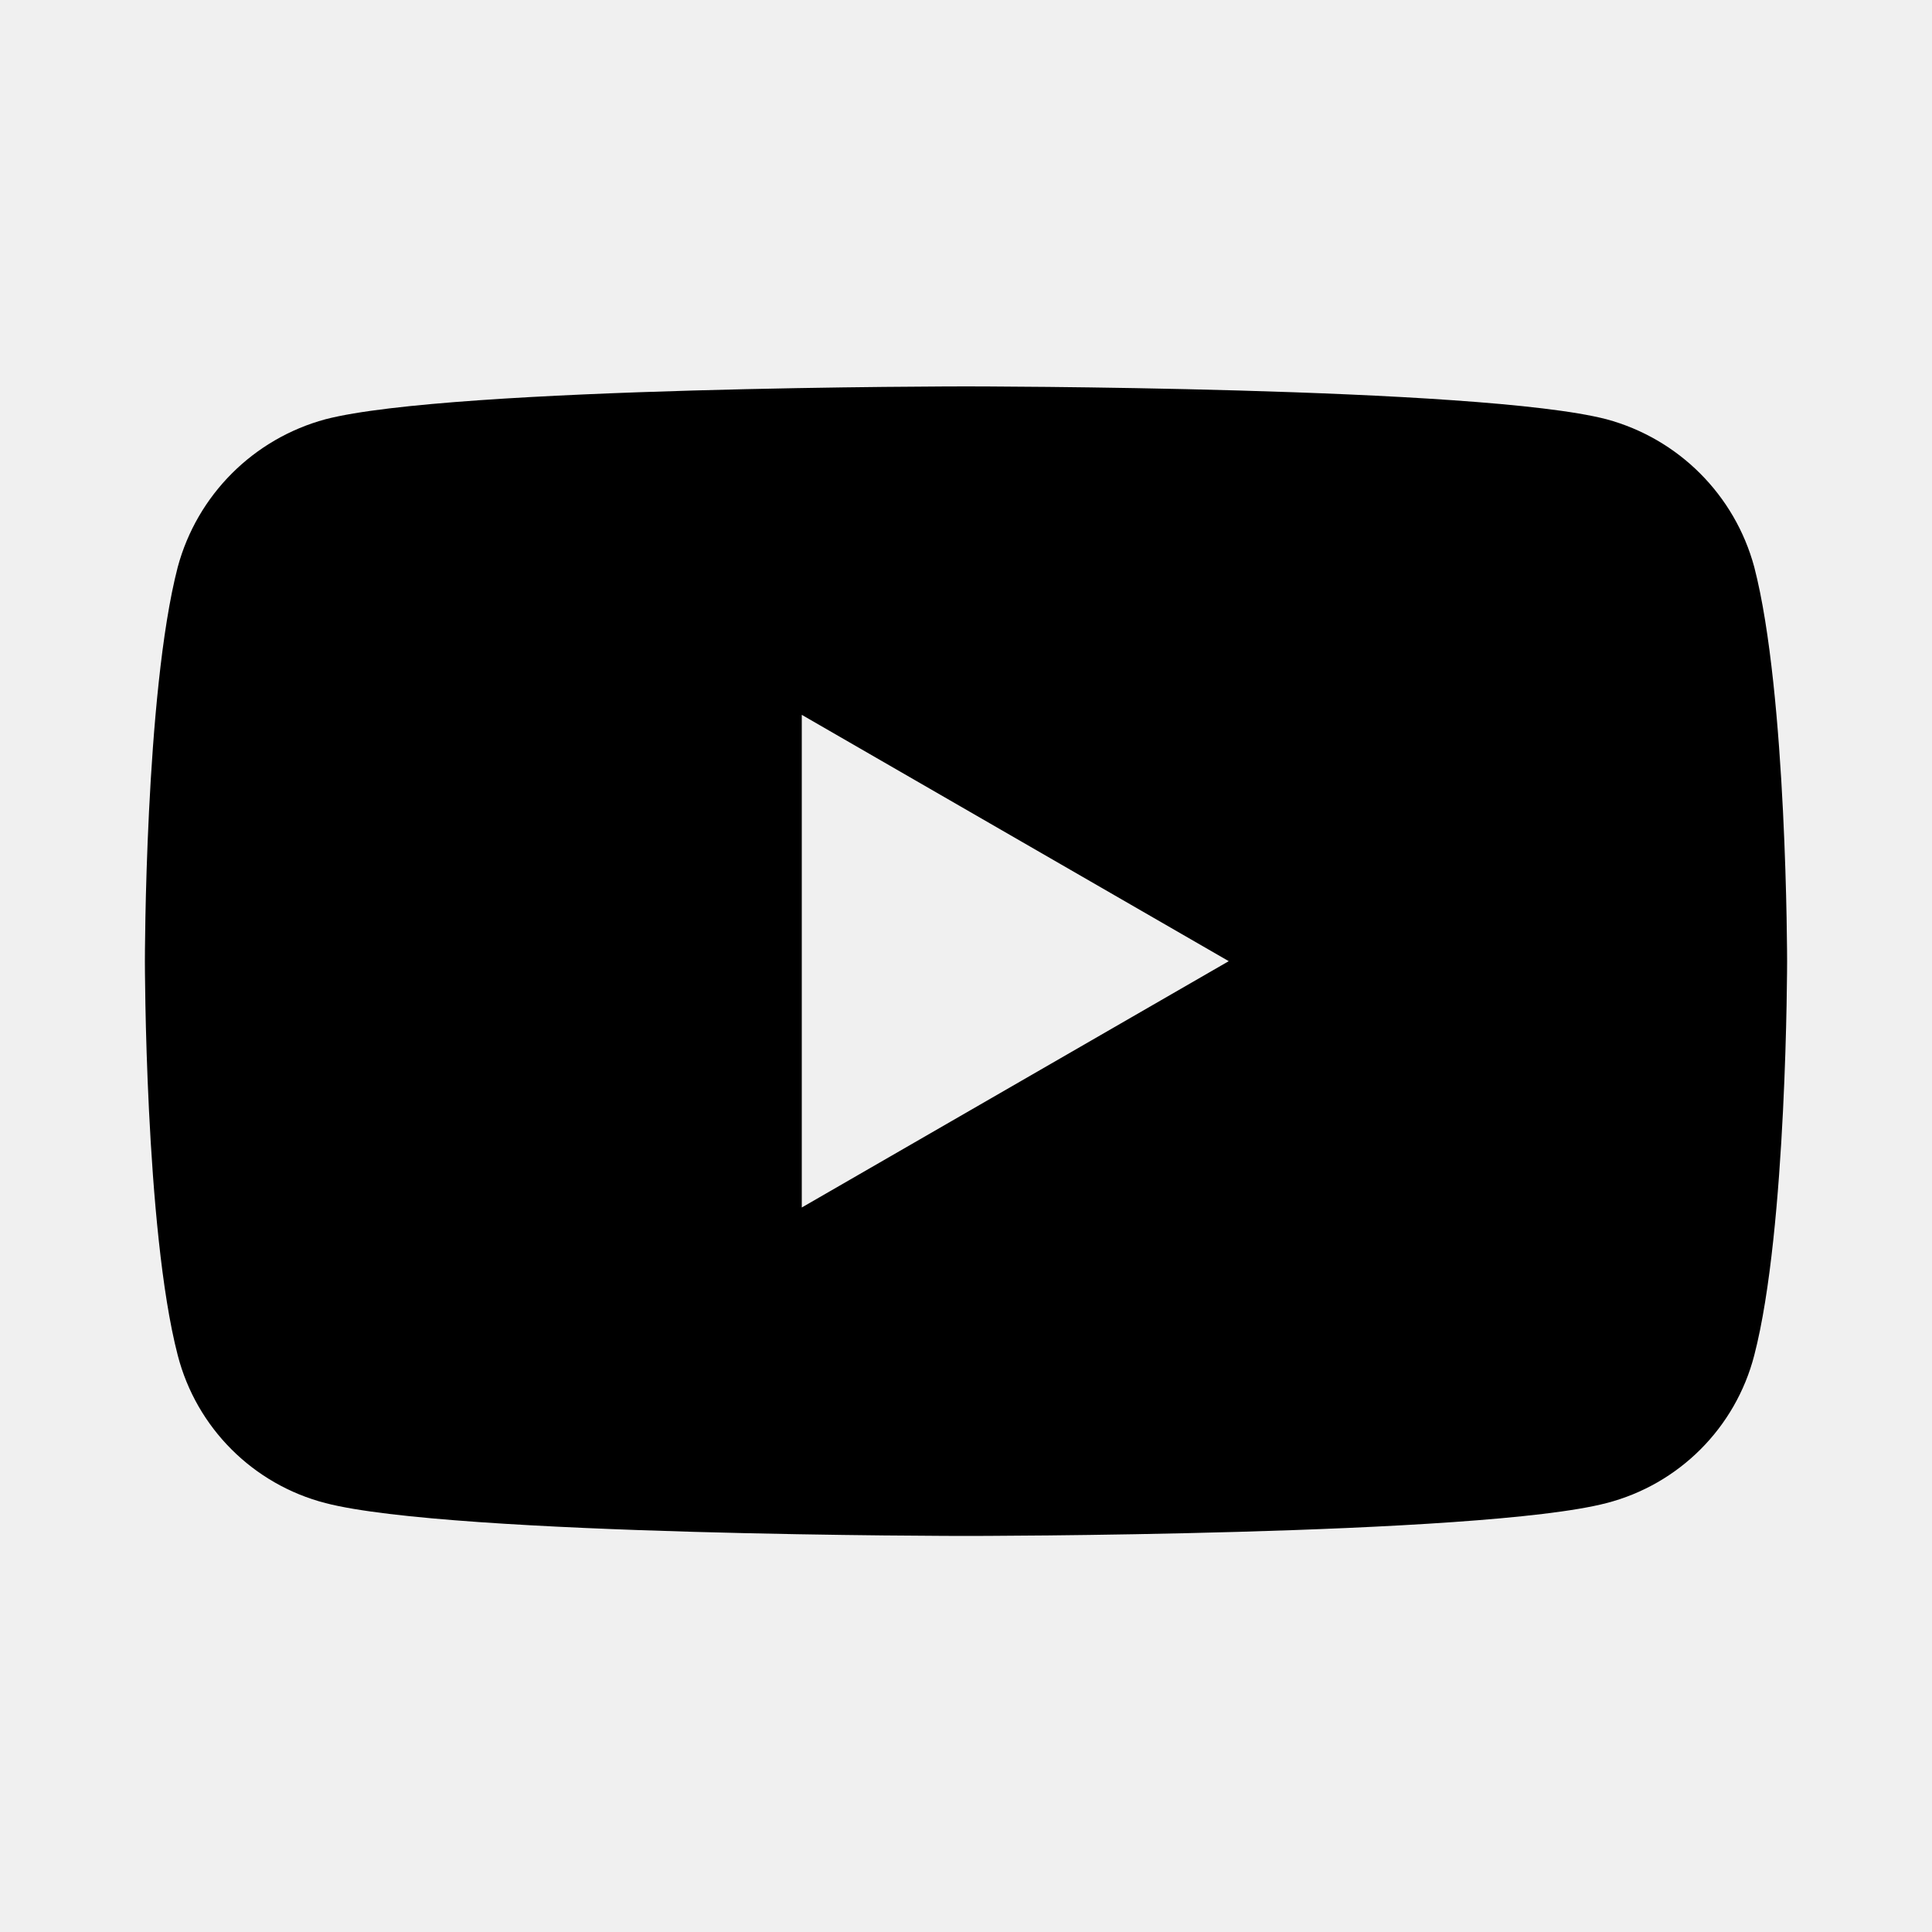
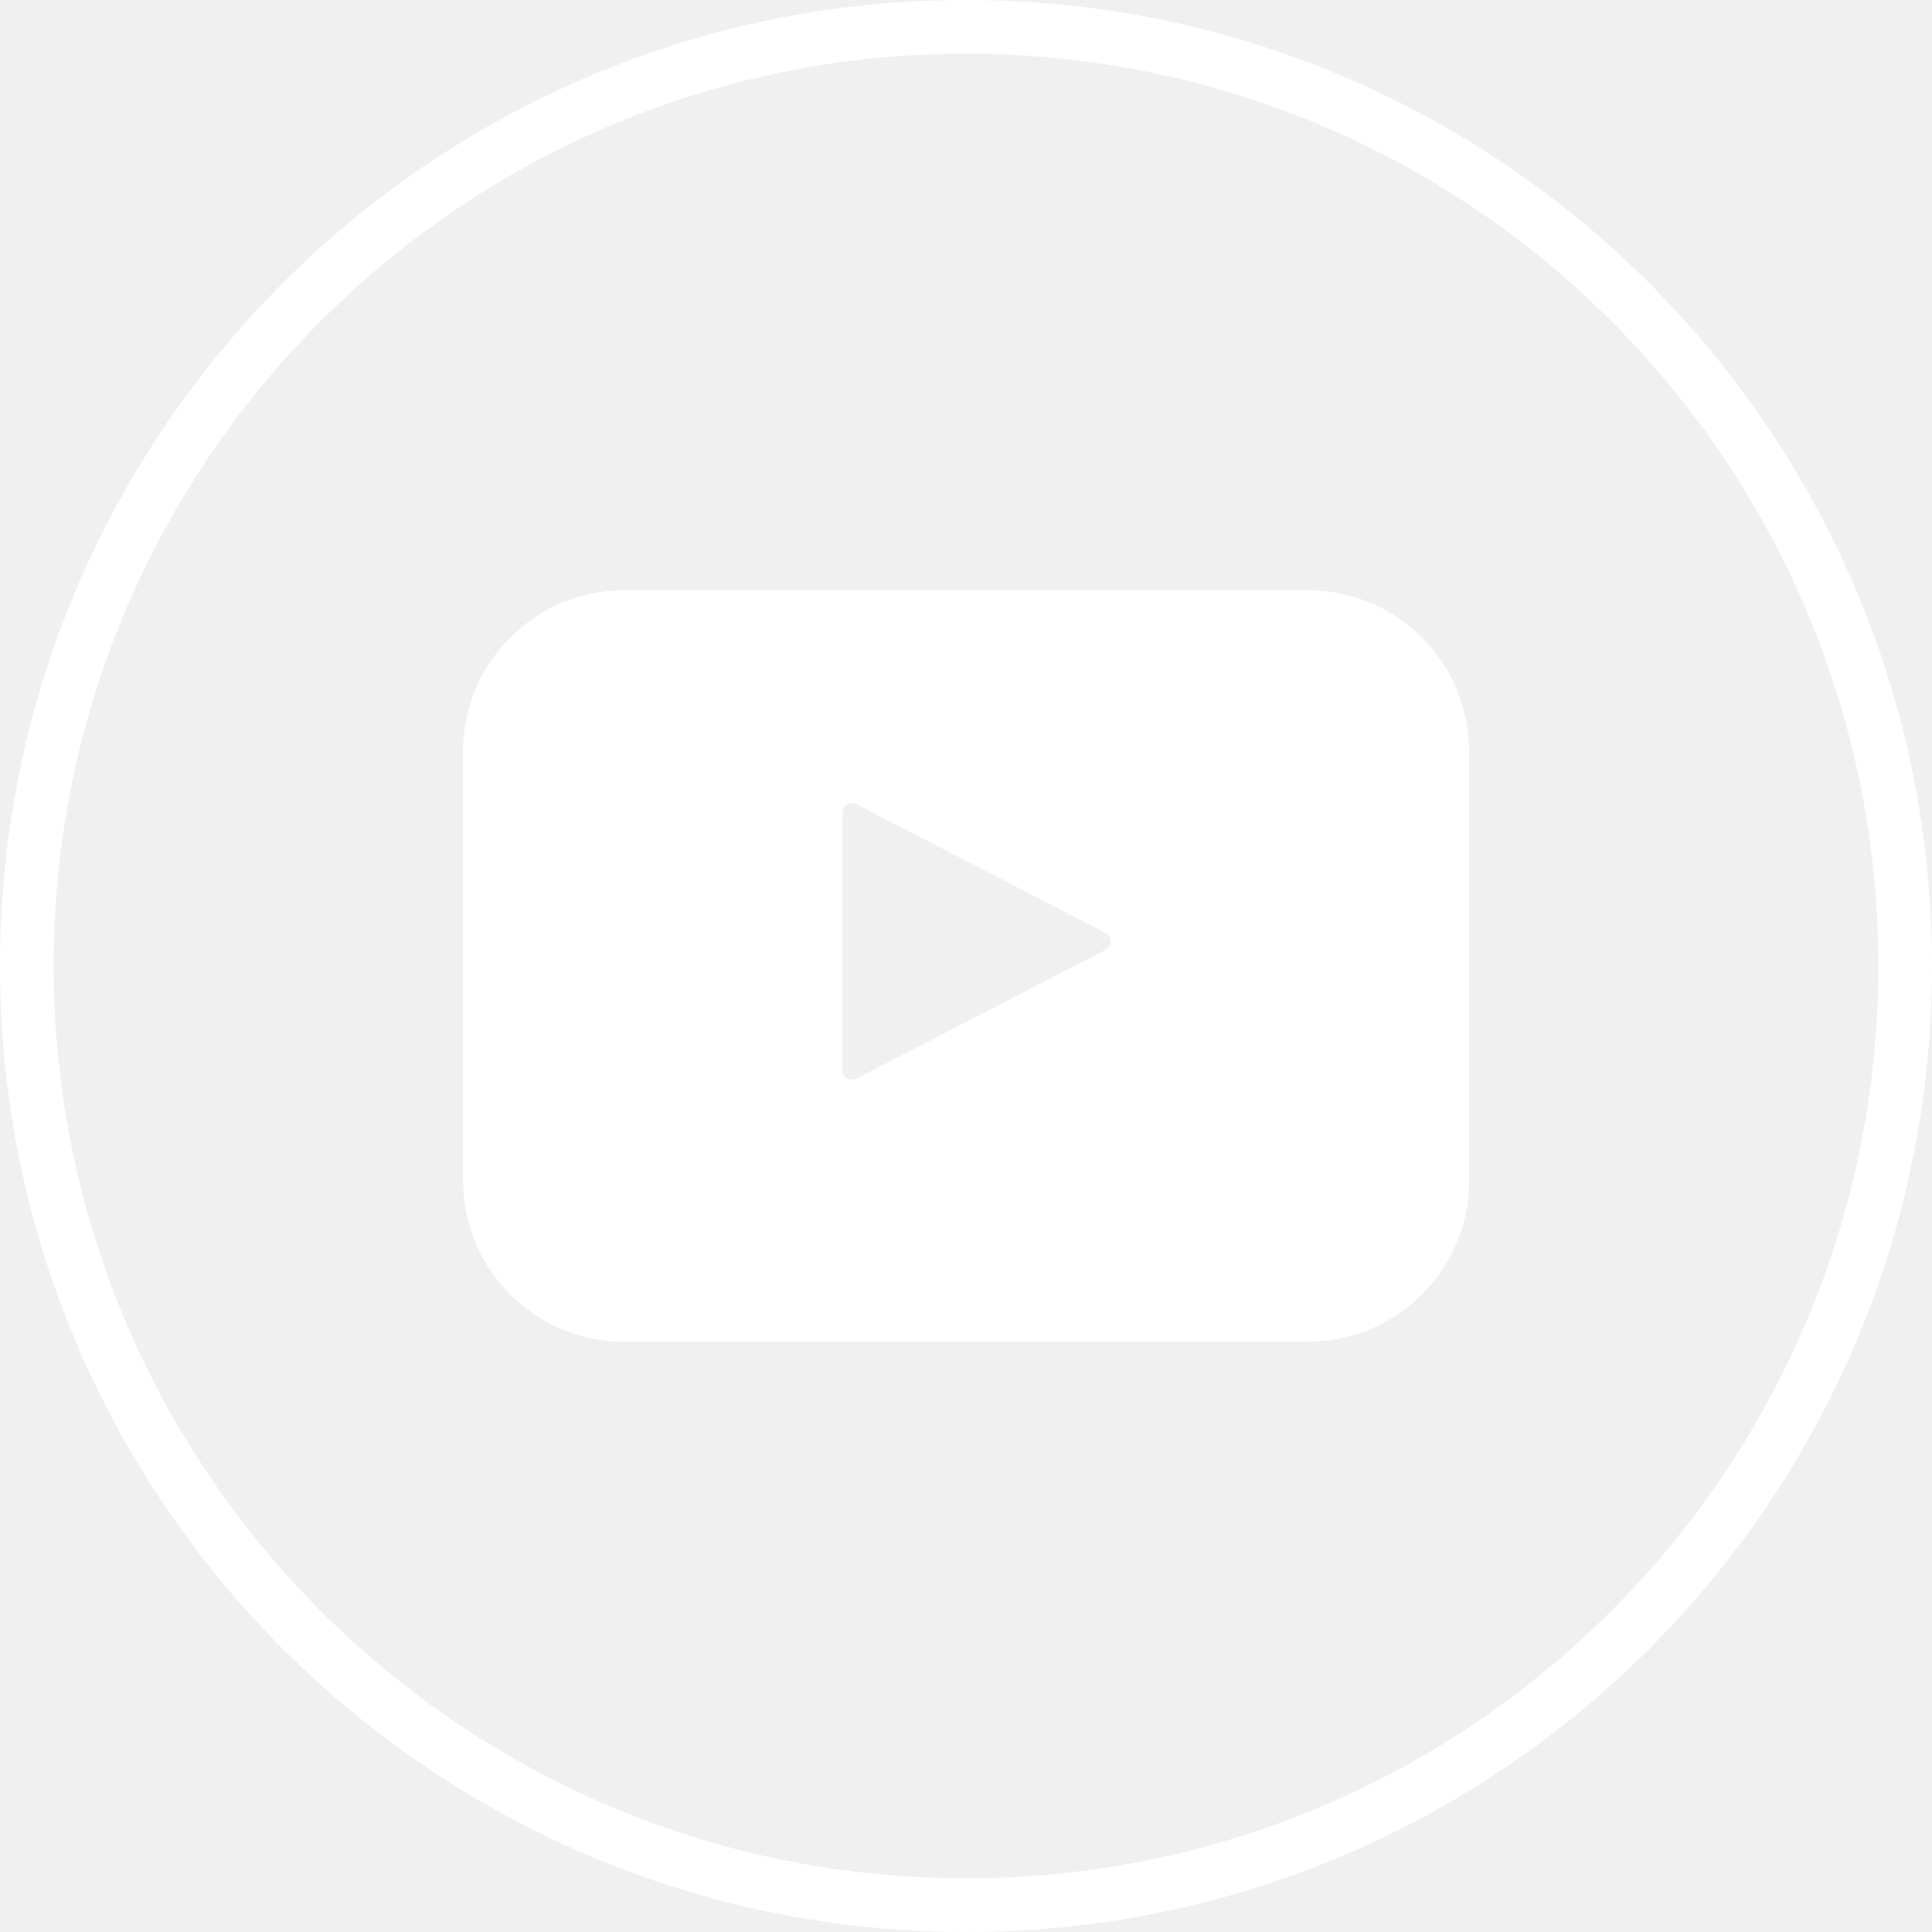
- <svg class="icon icon-youtube" viewBox="0 0 20 20">
-   <path fill="currentColor" d="M18.16 5.87c.34 1.309.34 4.08.34 4.08s0 2.771-.34 4.08a2.13 2.13 0 0 1-1.53 1.53c-1.309.34-6.63.34-6.63.34s-5.321 0-6.63-.34a2.13 2.13 0 0 1-1.53-1.53c-.34-1.309-.34-4.08-.34-4.08s0-2.771.34-4.08a2.17 2.17 0 0 1 1.53-1.53C4.679 4 10 4 10 4s5.321 0 6.63.34a2.17 2.17 0 0 1 1.53 1.53M8.3 12.5l4.42-2.55L8.3 7.4z" />
+ <svg xmlns="http://www.w3.org/2000/svg" width="36" height="36" viewBox="0 0 36 36" fill="none">
+   <rect x="0.5" y="0.5" width="35" height="35" rx="17.5" stroke="white" />
+   <path fill-rule="evenodd" clip-rule="evenodd" d="M27.375 14C27.375 12.343 26.031 11 24.375 11H11.629C9.972 11 8.629 12.343 8.629 14V22C8.629 23.657 9.972 25 11.629 25H24.375C26.031 25 27.375 23.657 27.375 22V14ZM20.598 17.7C20.727 17.634 20.727 17.45 20.598 17.383L15.958 14.984C15.839 14.922 15.698 15.009 15.698 15.142V19.941C15.698 20.075 15.839 20.161 15.958 20.099L20.598 17.7Z" fill="white" />
</svg>
